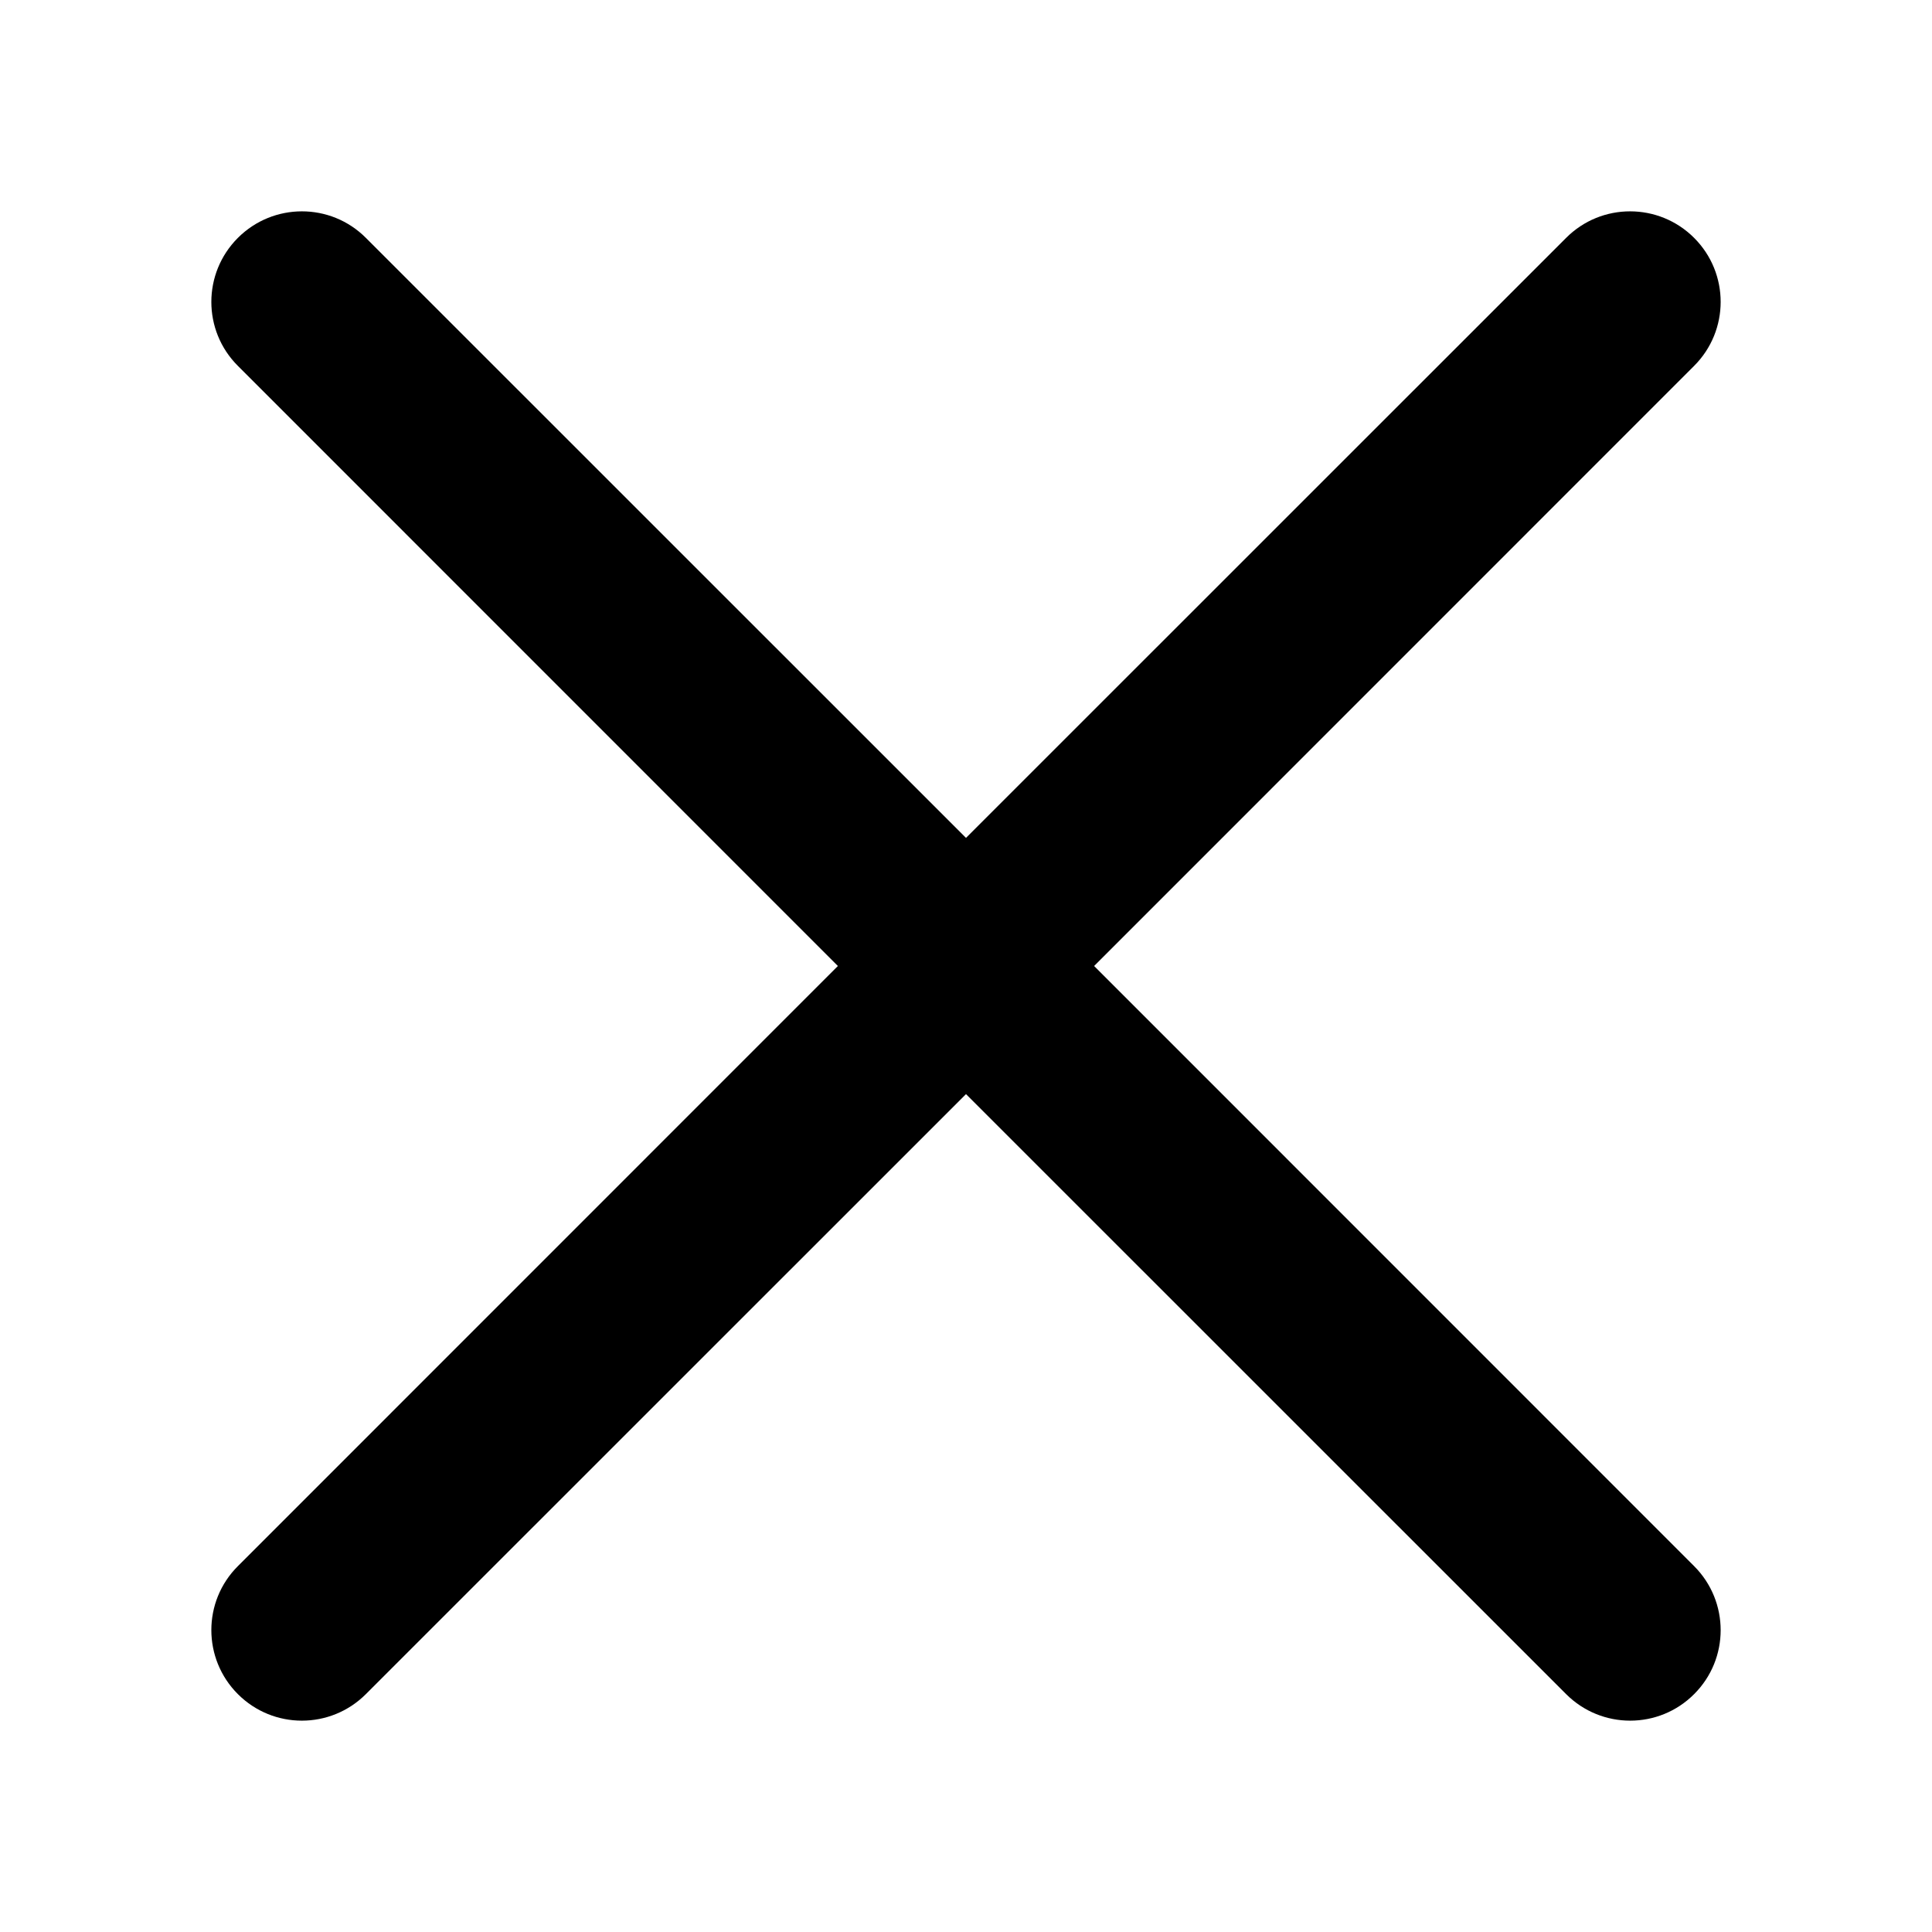
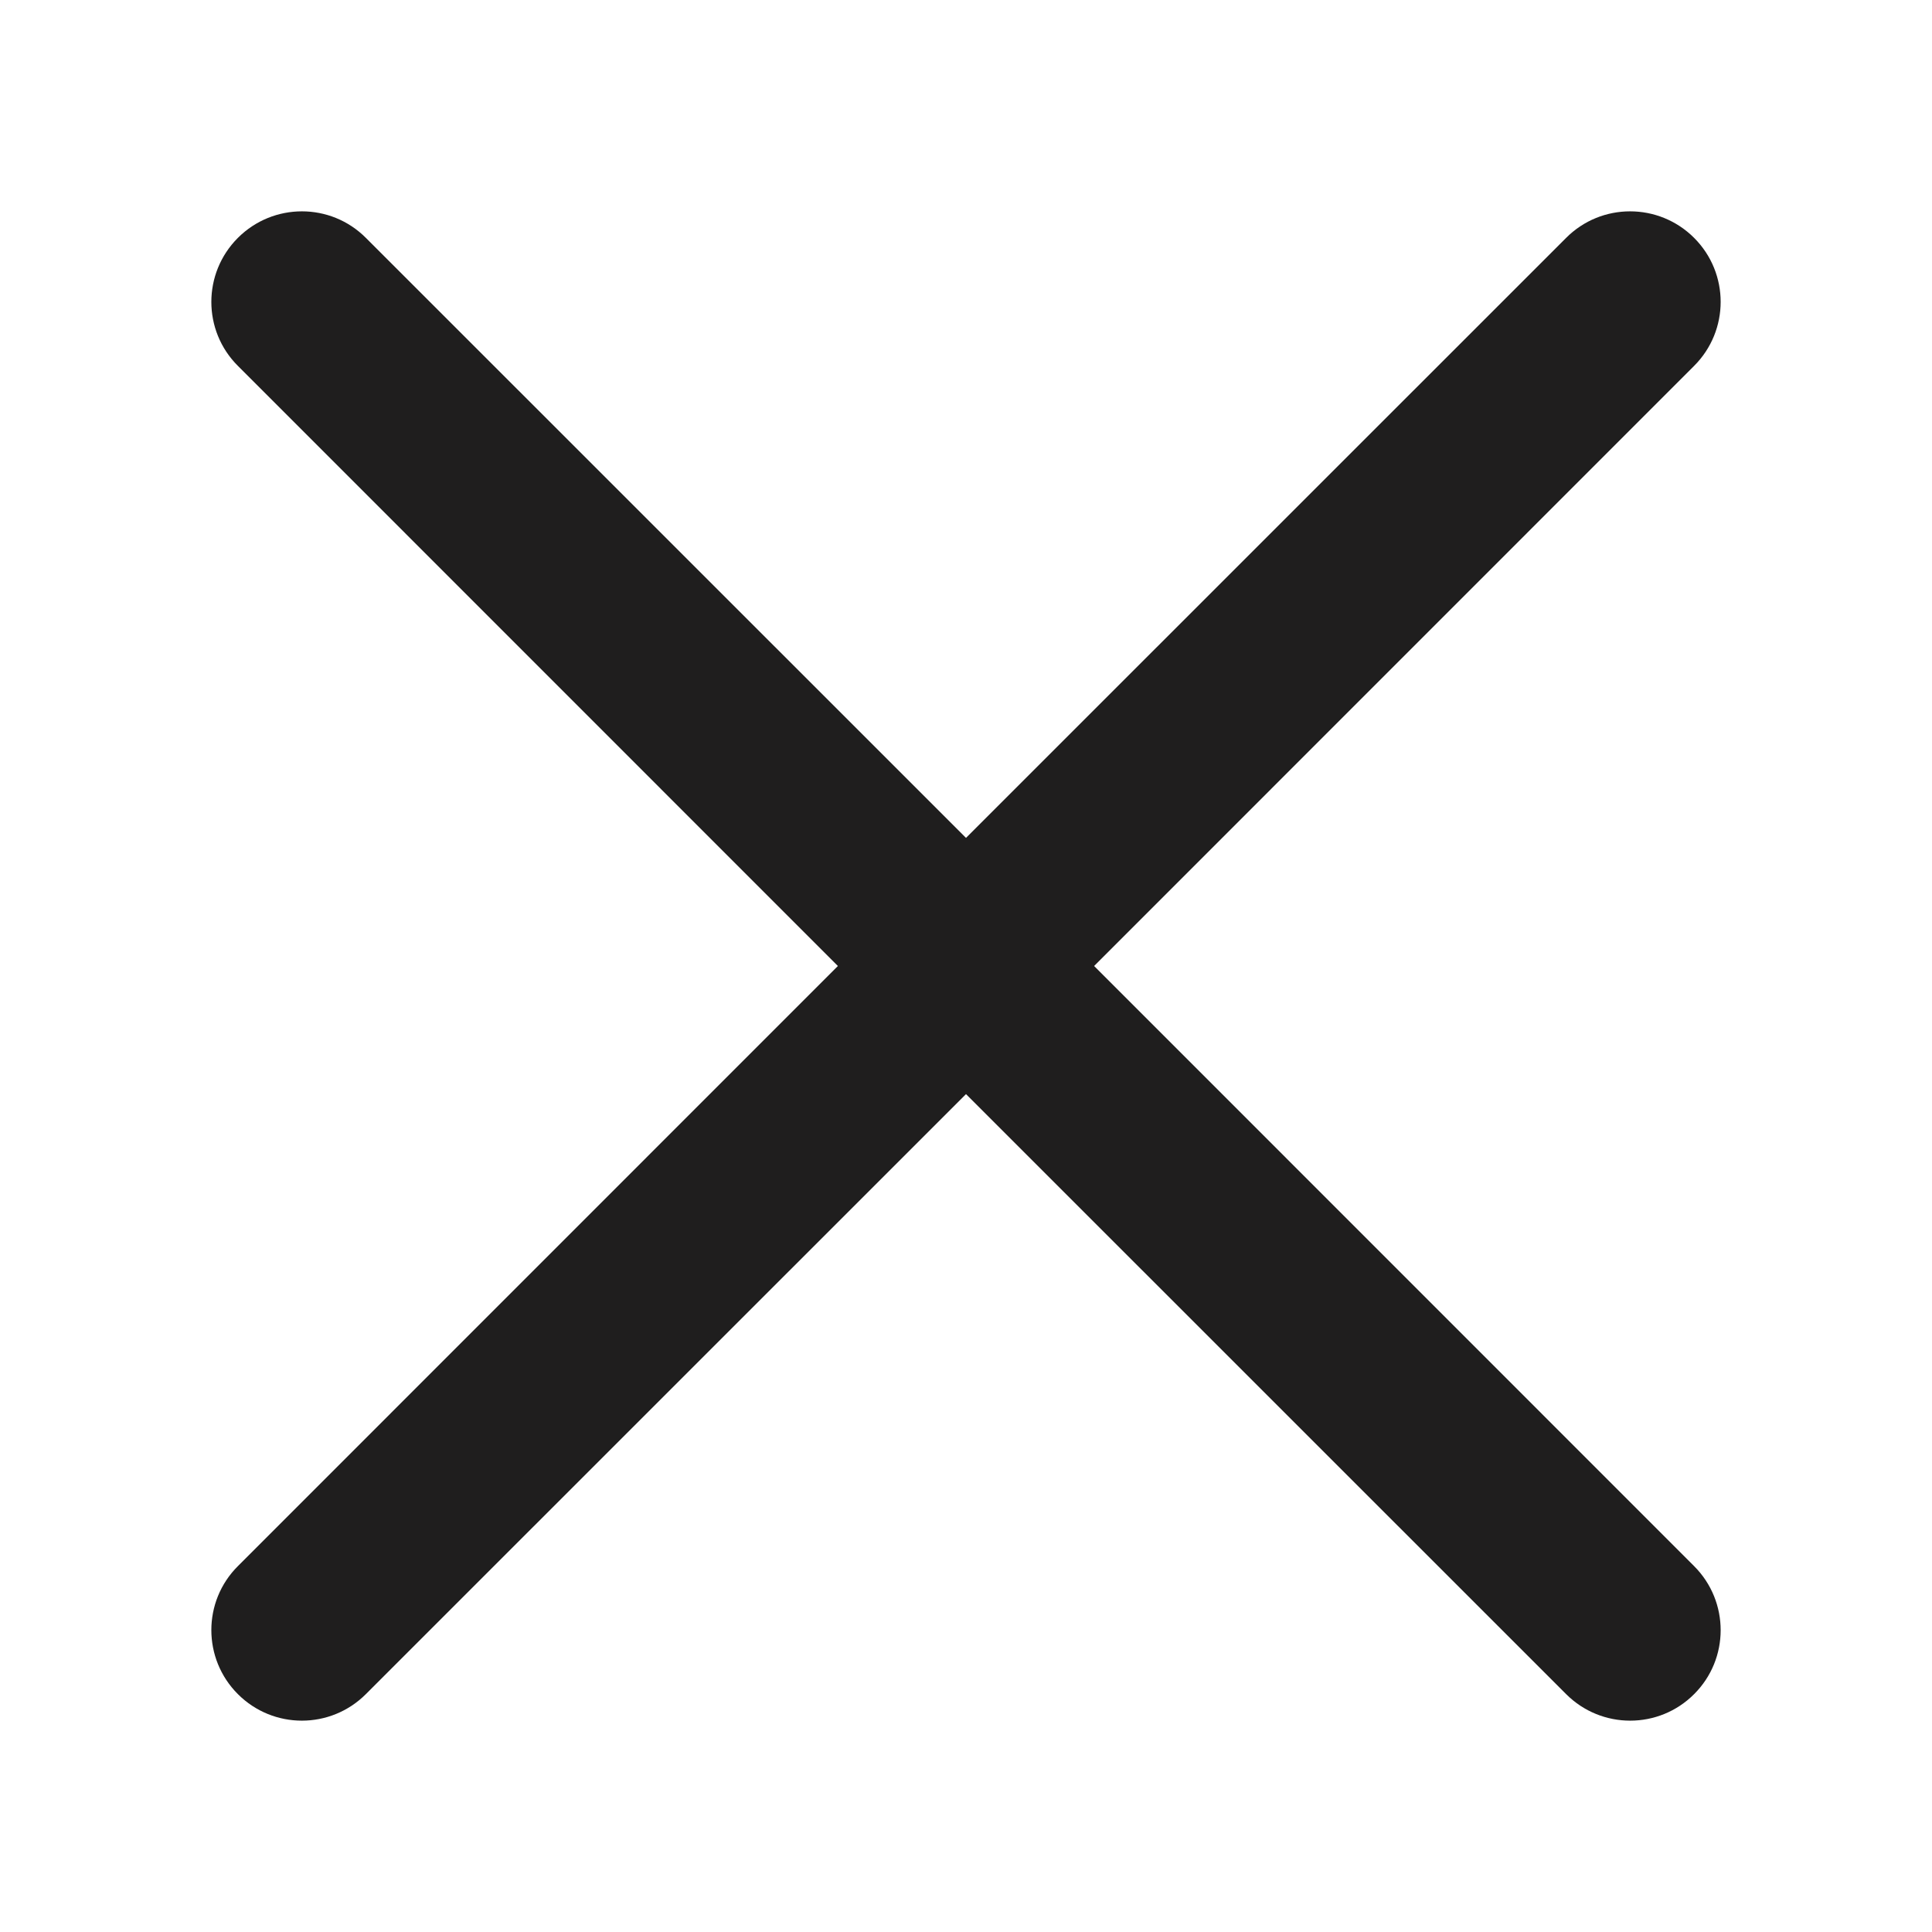
<svg xmlns="http://www.w3.org/2000/svg" width="16" height="16" viewBox="0 0 16 16" fill="none">
-   <path d="M3.03 14.03C2.737 14.323 2.263 14.323 1.97 14.03C1.677 13.737 1.677 13.262 1.97 12.97L6.939 8L1.97 3.03C1.677 2.738 1.677 2.263 1.97 1.97C2.263 1.677 2.738 1.677 3.03 1.97L8 6.939L12.97 1.97C13.262 1.677 13.737 1.677 14.03 1.97C14.323 2.263 14.323 2.737 14.03 3.03L9.061 8L14.03 12.97C14.323 13.263 14.323 13.738 14.03 14.03C13.738 14.323 13.263 14.323 12.97 14.03L8 9.061L3.03 14.03Z" fill="black" />
+   <path d="M3.03 14.03C2.737 14.323 2.263 14.323 1.97 14.03C1.677 13.737 1.677 13.262 1.97 12.97L6.939 8L1.97 3.03C1.677 2.738 1.677 2.263 1.97 1.97C2.263 1.677 2.738 1.677 3.03 1.97L8 6.939L12.97 1.97C13.262 1.677 13.737 1.677 14.03 1.97C14.323 2.263 14.323 2.737 14.03 3.03L9.061 8L14.03 12.97C14.323 13.263 14.323 13.738 14.03 14.03C13.738 14.323 13.263 14.323 12.97 14.03L8 9.061L3.03 14.03Z" fill="#1F1E1E" />
</svg>
